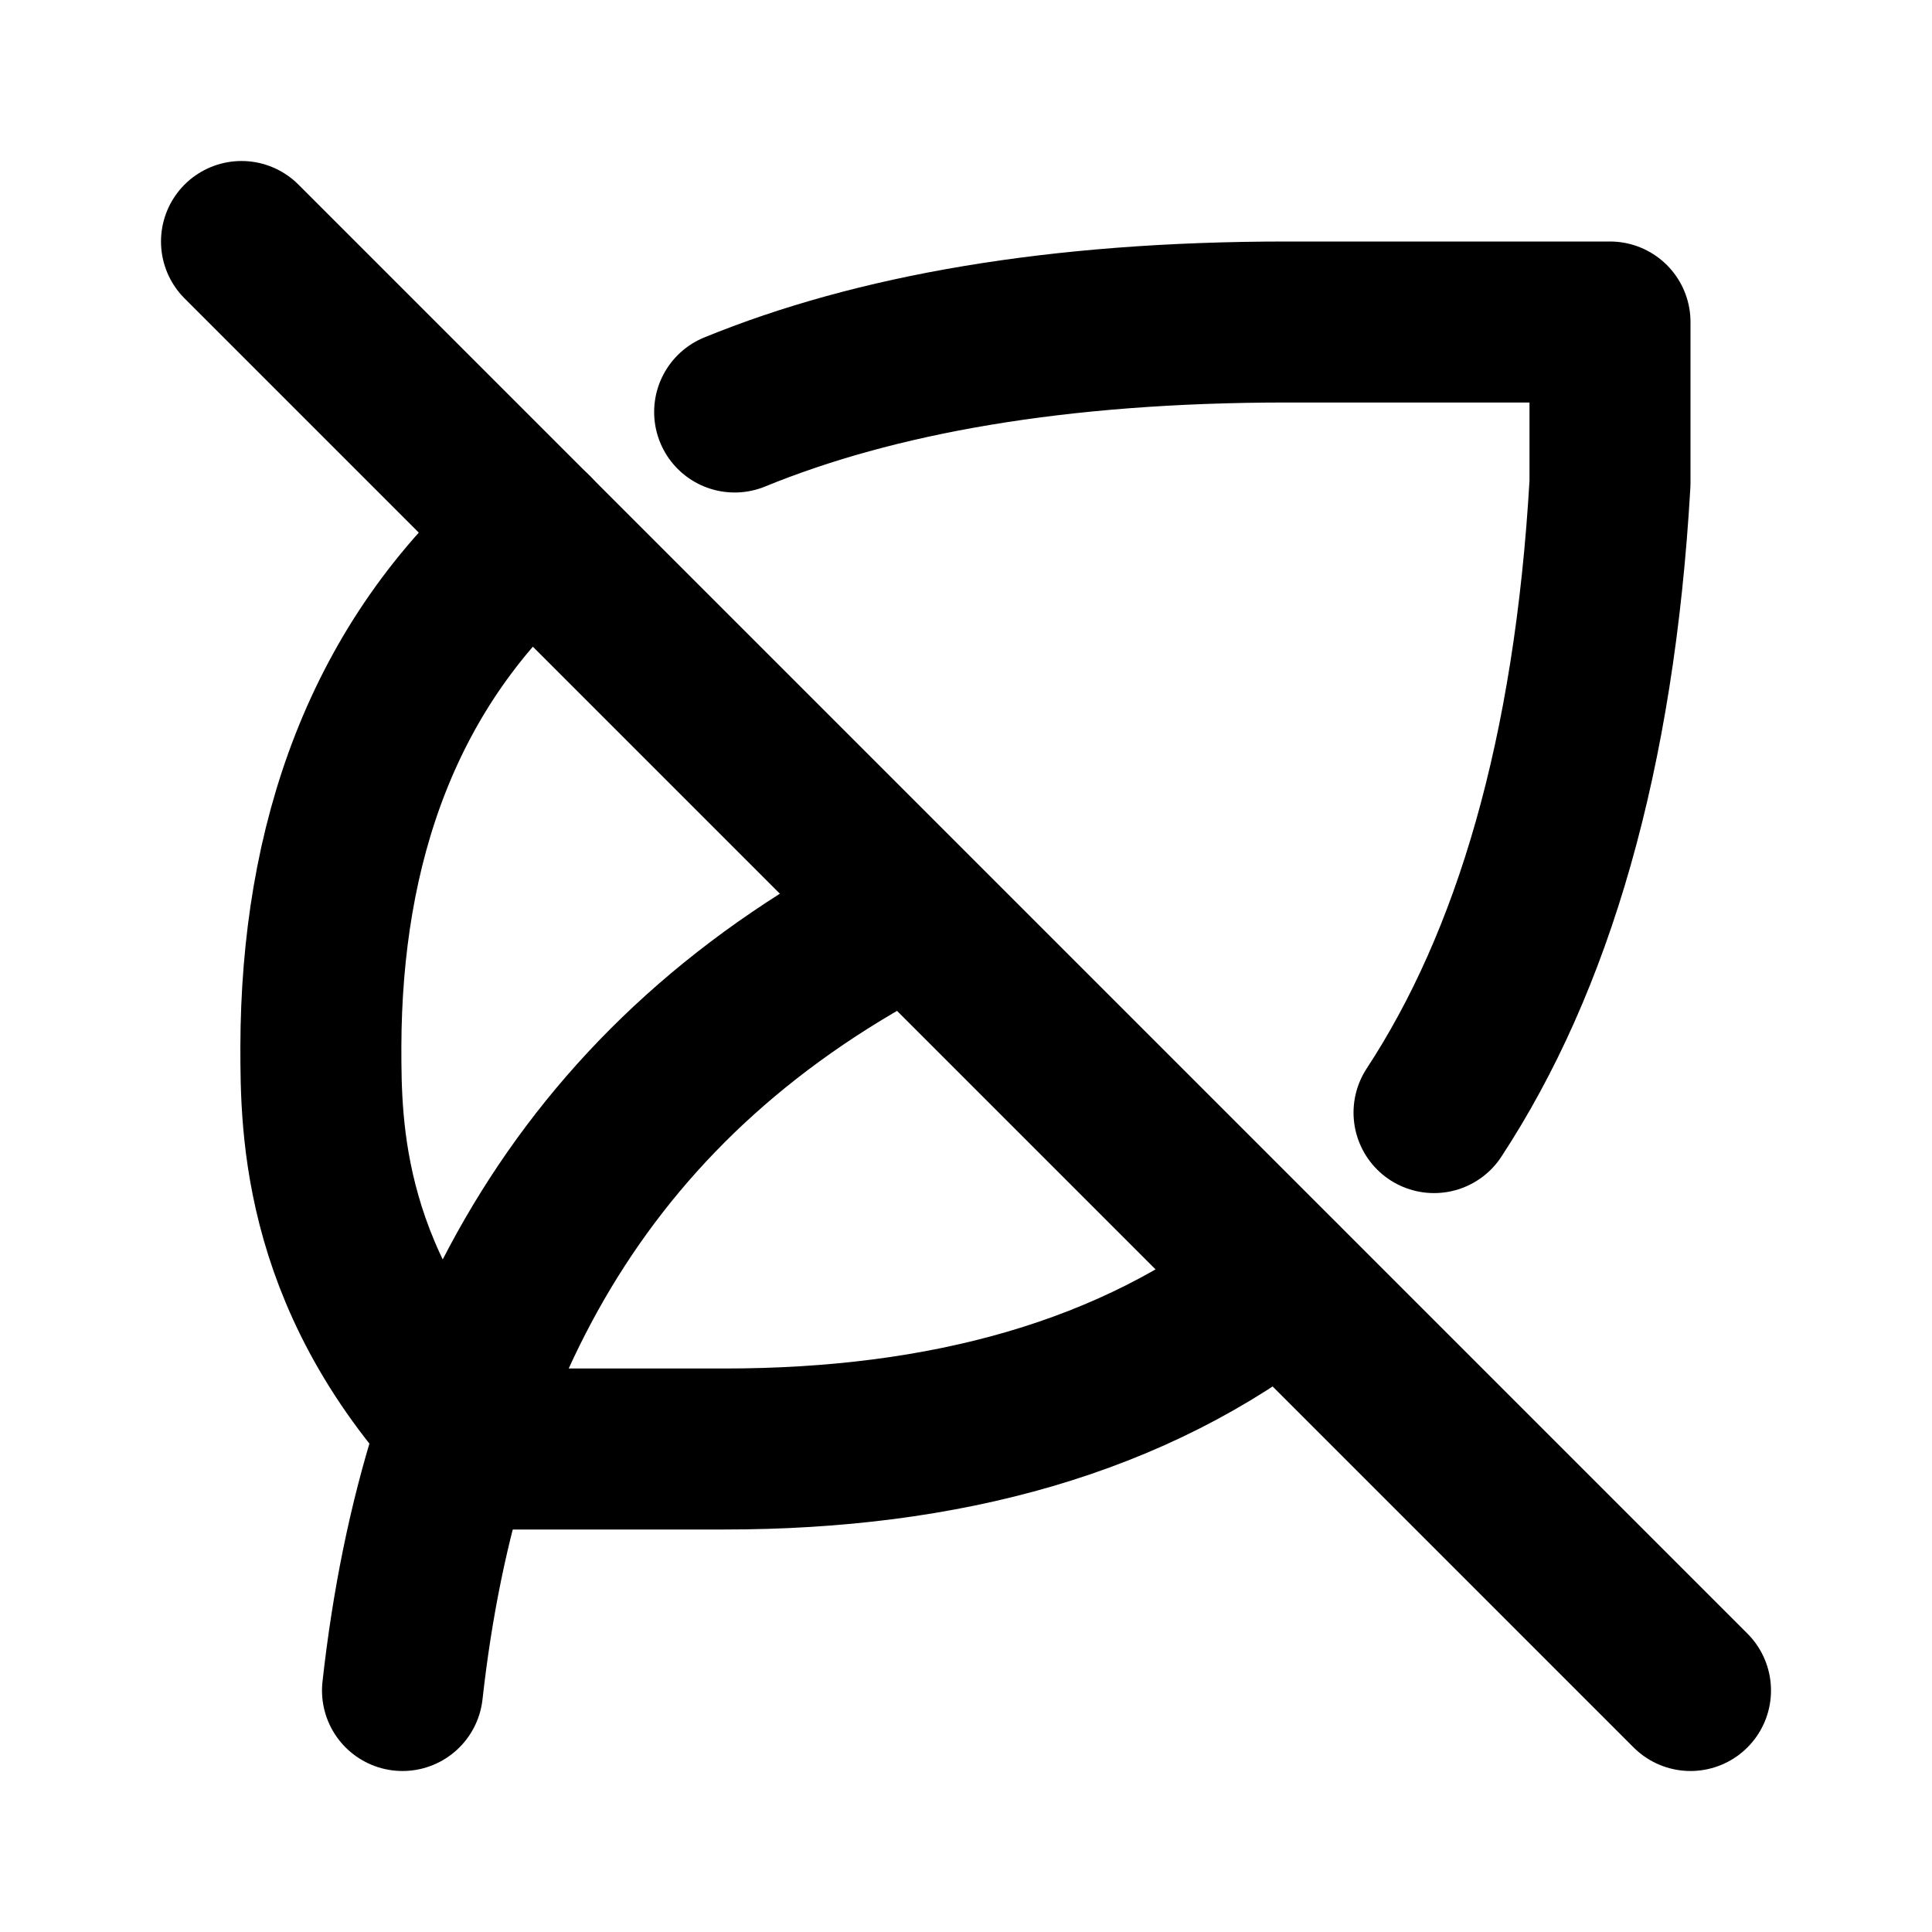
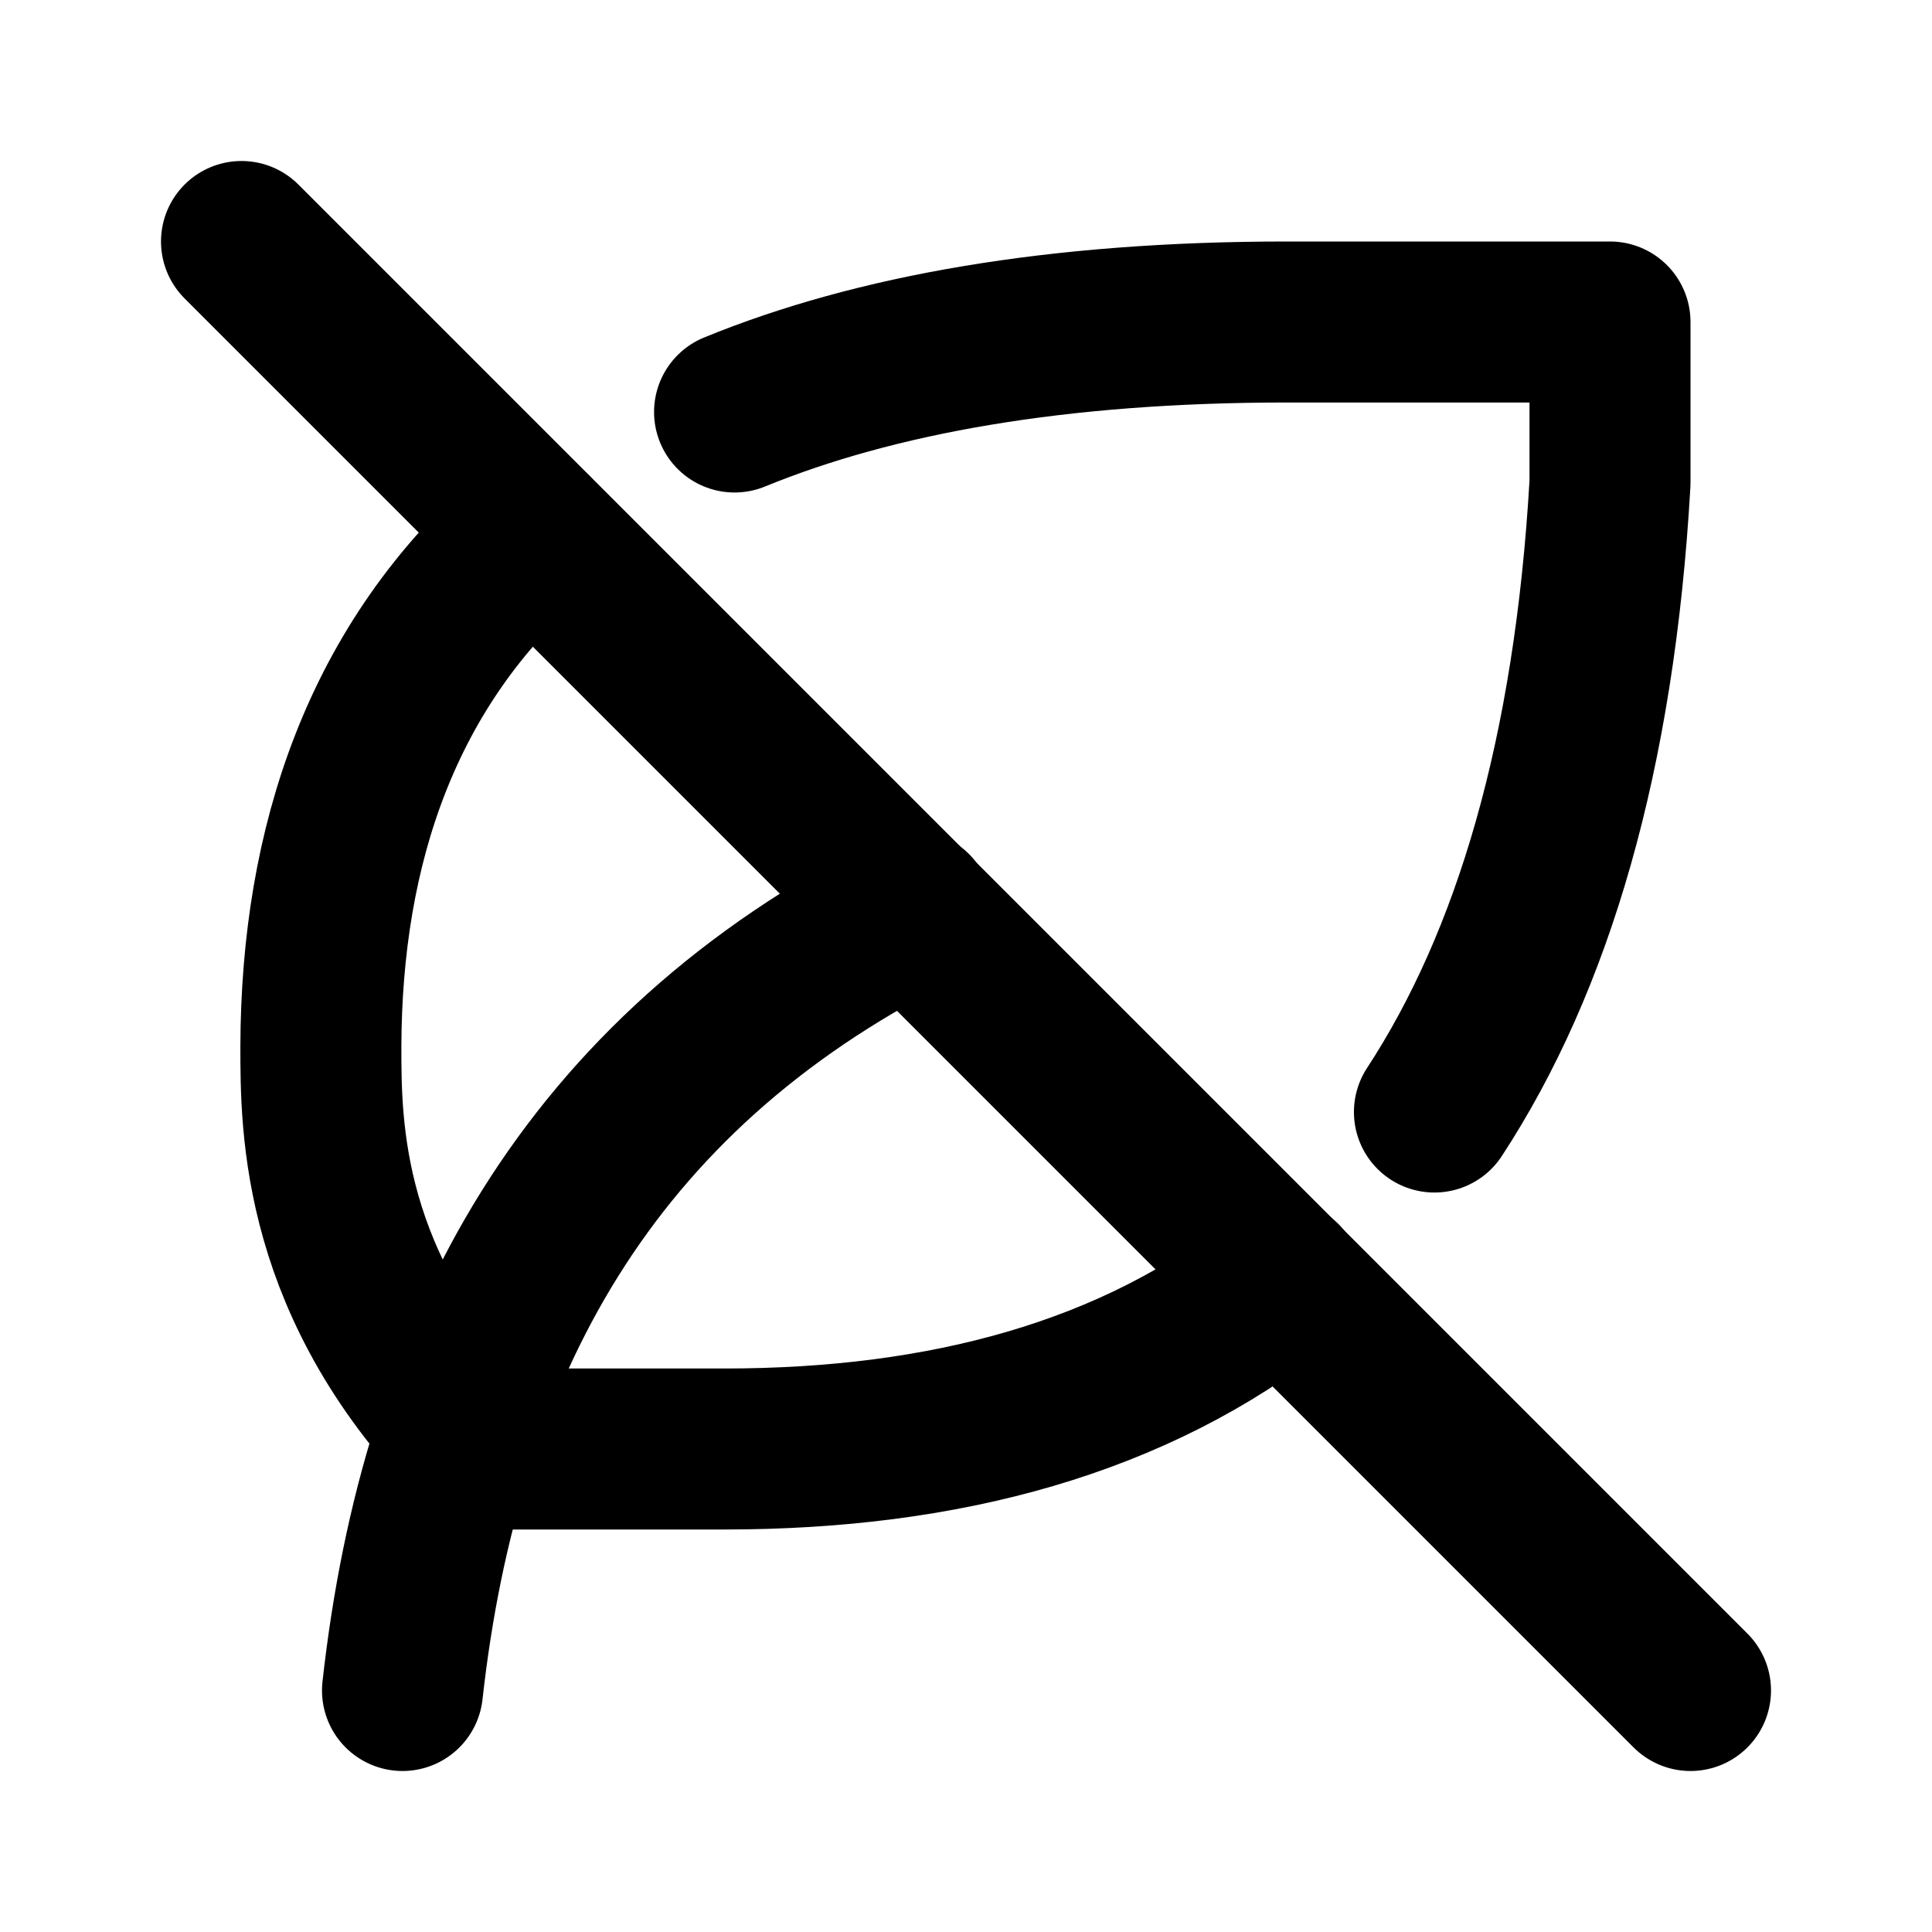
<svg xmlns="http://www.w3.org/2000/svg" class="icon icon-tabler icon-tabler-leaf-off" width="24" height="24" viewBox="0 0 24 24" stroke-width="2" stroke="currentColor" fill="none" stroke-linecap="round" stroke-linejoin="round">
  <path stroke="none" d="M0 0h24v24H0z" fill="none" />
-   <path d="M5 21c.474 -4.264 2.294 -7.63 6.313 -9.673" />
-   <path d="M6.622 6.62c-1.877 1.625 -2.629 3.877 -2.636 6.38c0 1 0 3 2 5h3.014c2.73 0 5.086 -.633 6.913 -2.081m1.901 -2.098c1.227 -1.871 1.992 -4.437 2.186 -7.821v-2h-4.014c-2.863 0 -5.117 .405 -6.86 1.118" />
+   <path d="M5 21c.475 -4.27 2.3 -7.64 6.331 -9.683" />
+   <path d="M6.618 6.623c-1.874 1.625 -2.625 3.877 -2.632 6.377c0 1 0 3 2 5h3.014c2.733 0 5.092 -.635 6.92 -2.087m1.899 -2.099c1.224 -1.872 1.987 -4.434 2.181 -7.814v-2h-4.014c-2.863 0 -5.118 .405 -6.861 1.118" />
  <path d="M3 3l18 18" />
</svg>
